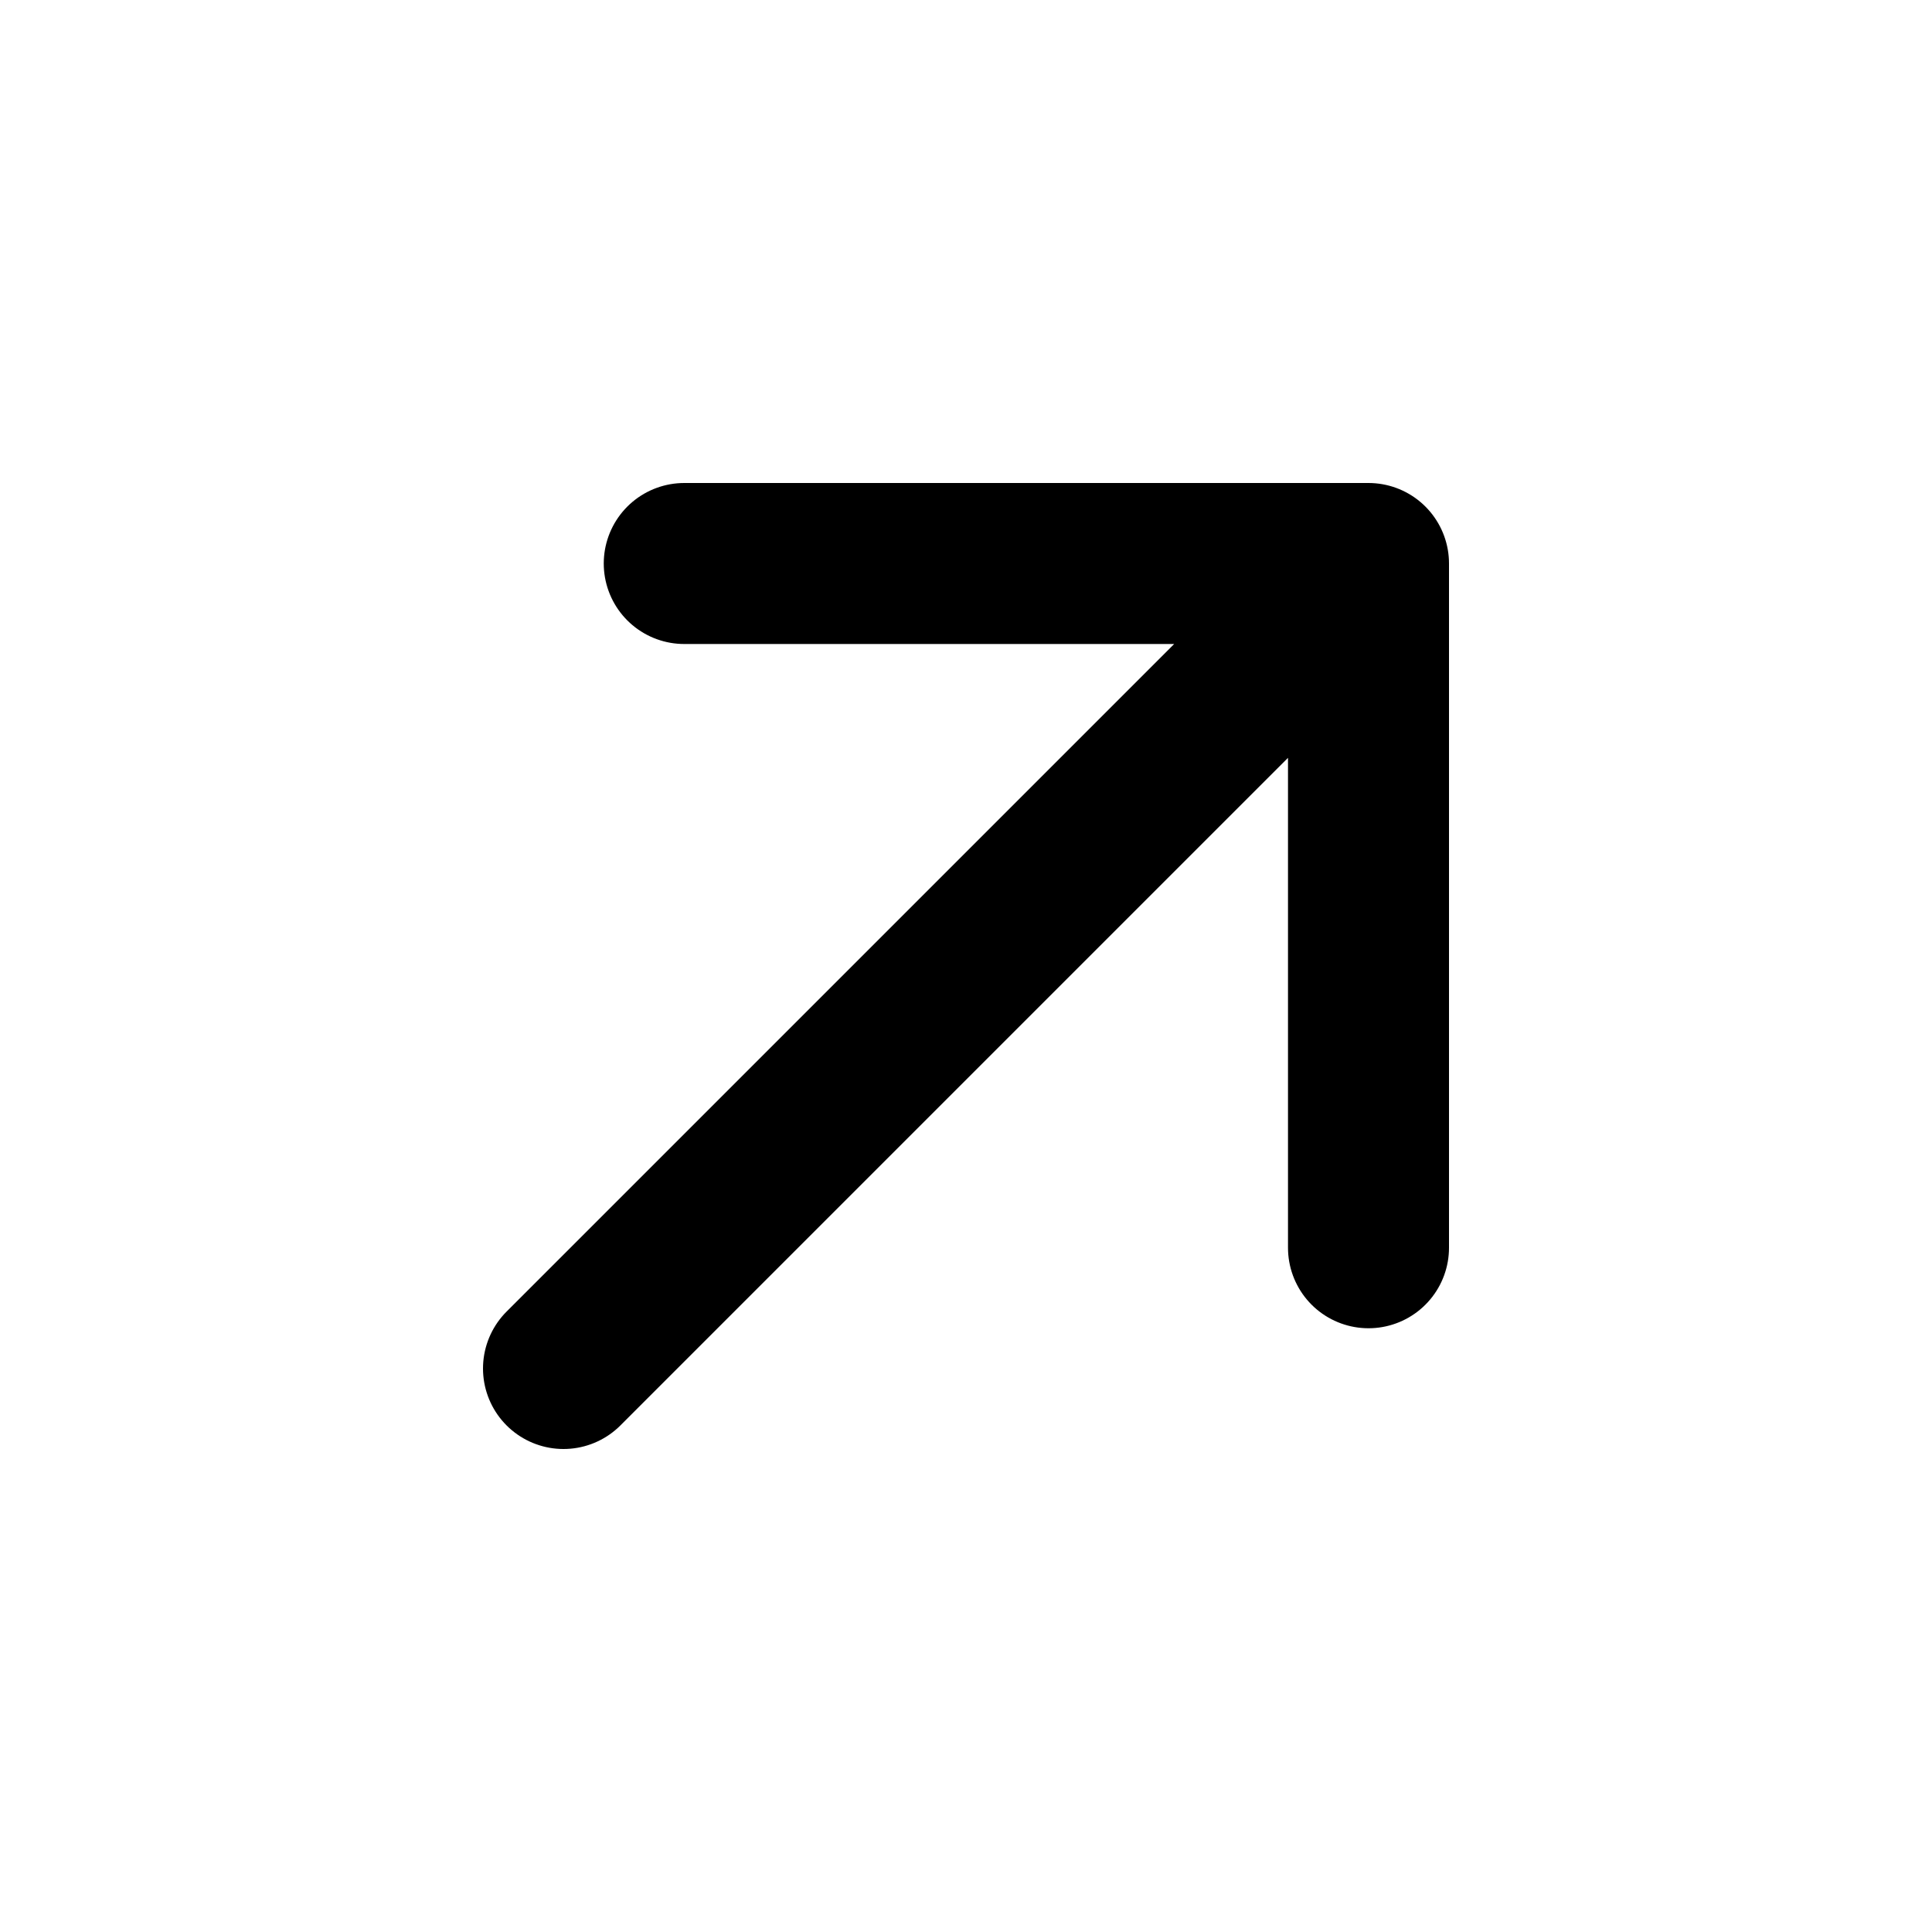
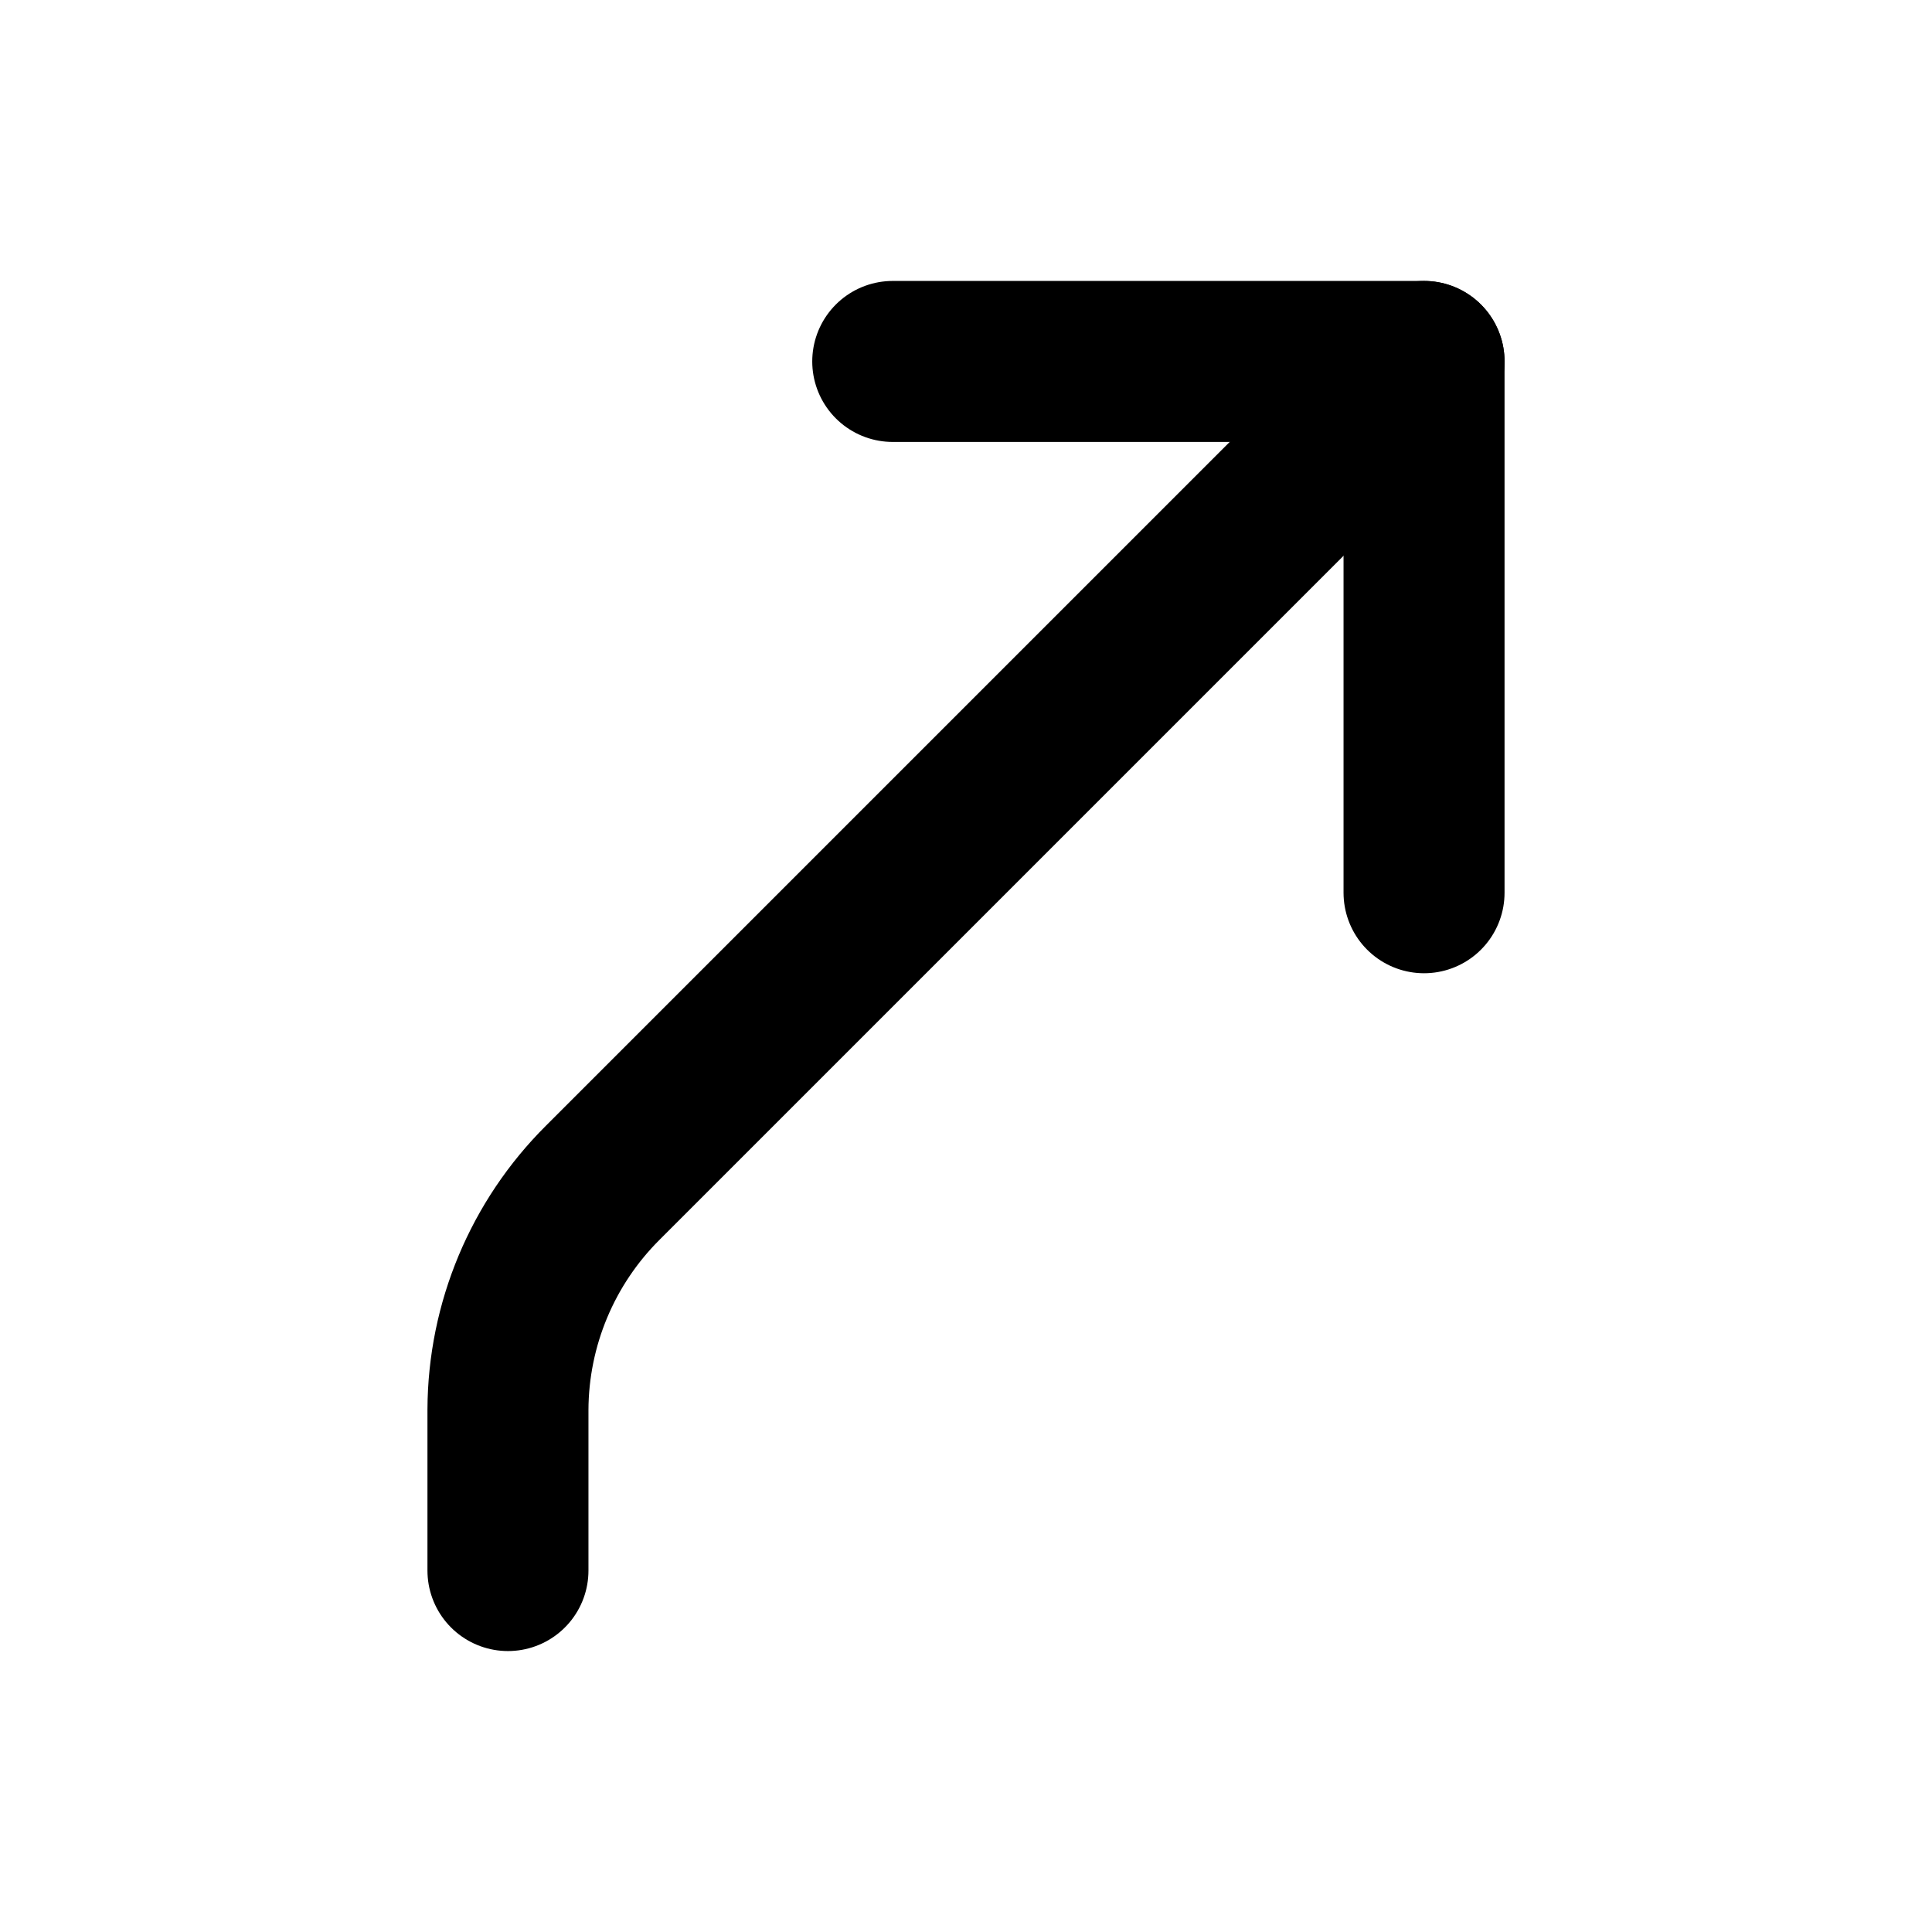
<svg xmlns="http://www.w3.org/2000/svg" viewBox="0 0 24 24" fill="none" stroke="currentColor" stroke-width="2" stroke-linecap="round" stroke-linejoin="round">
-   <path d="M7 17L17 7M8.5 7H17v8.5" />
+   <path d="M6.31 19.51L6.31 17.51A4 4 0 0 1 7.49 14.69L17.69 4.49" />
+   <path d="M11.09 4.49L17.69 4.49L17.69 11.09" />
</svg>
